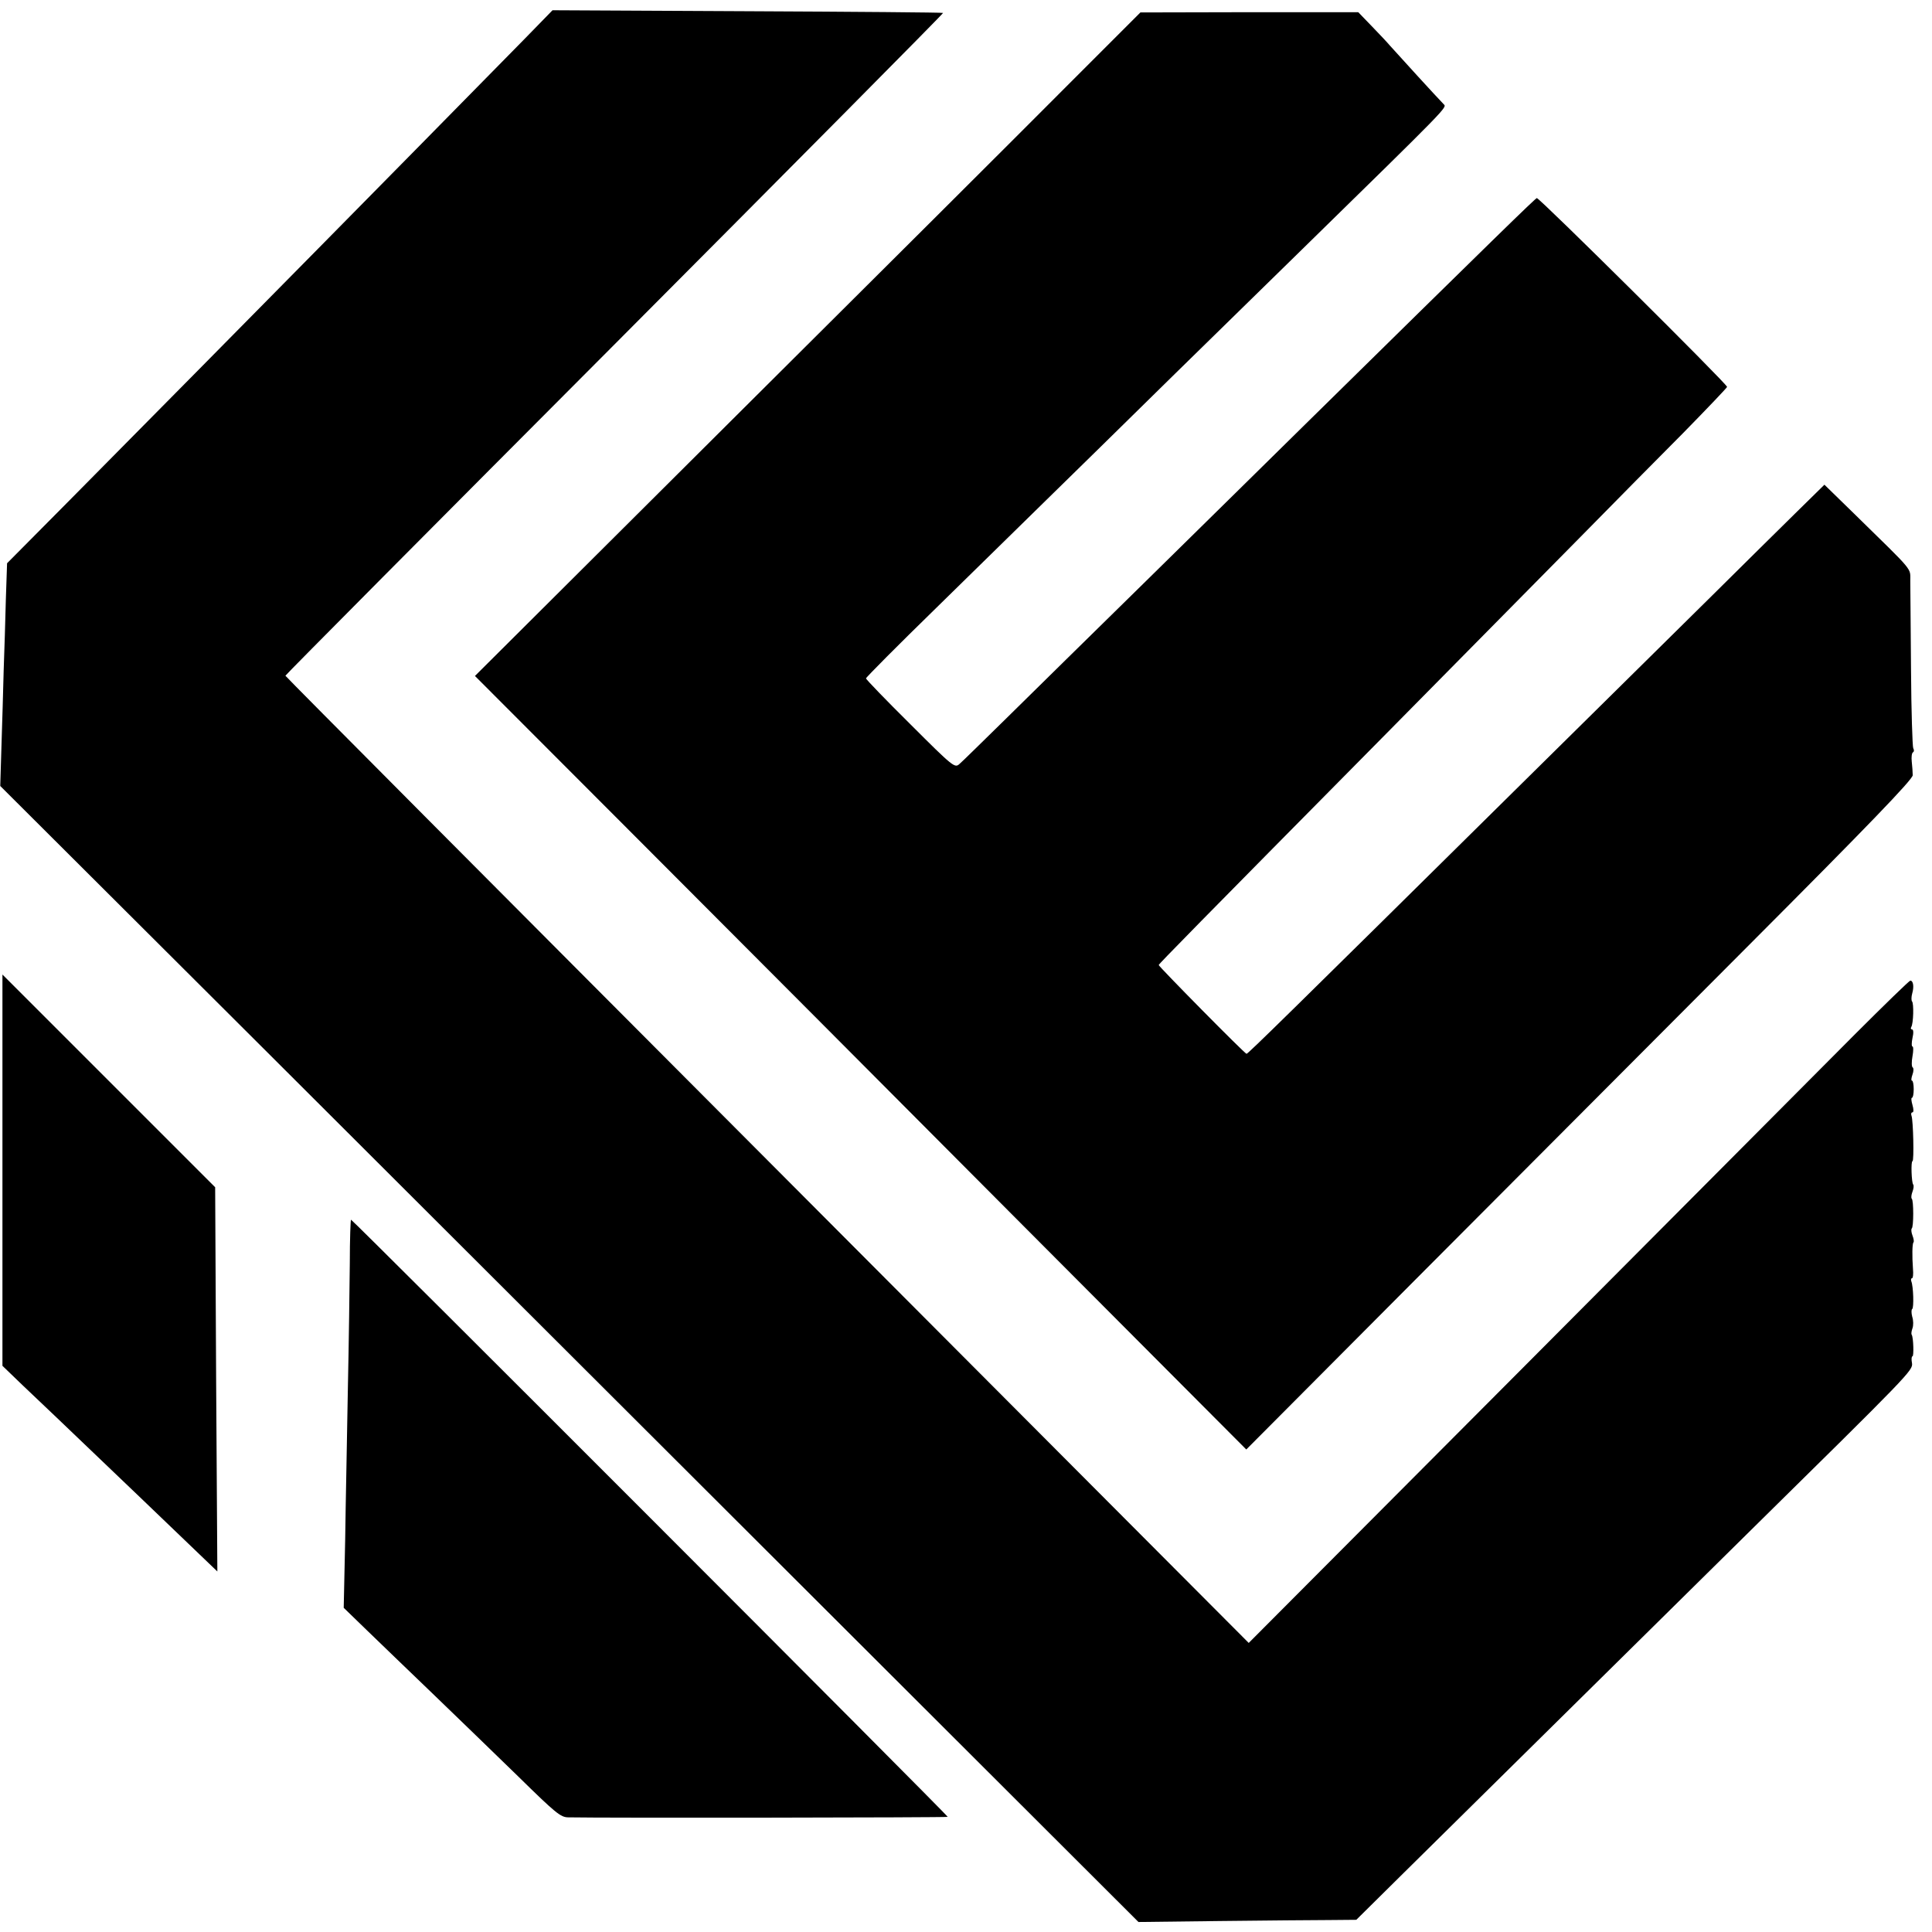
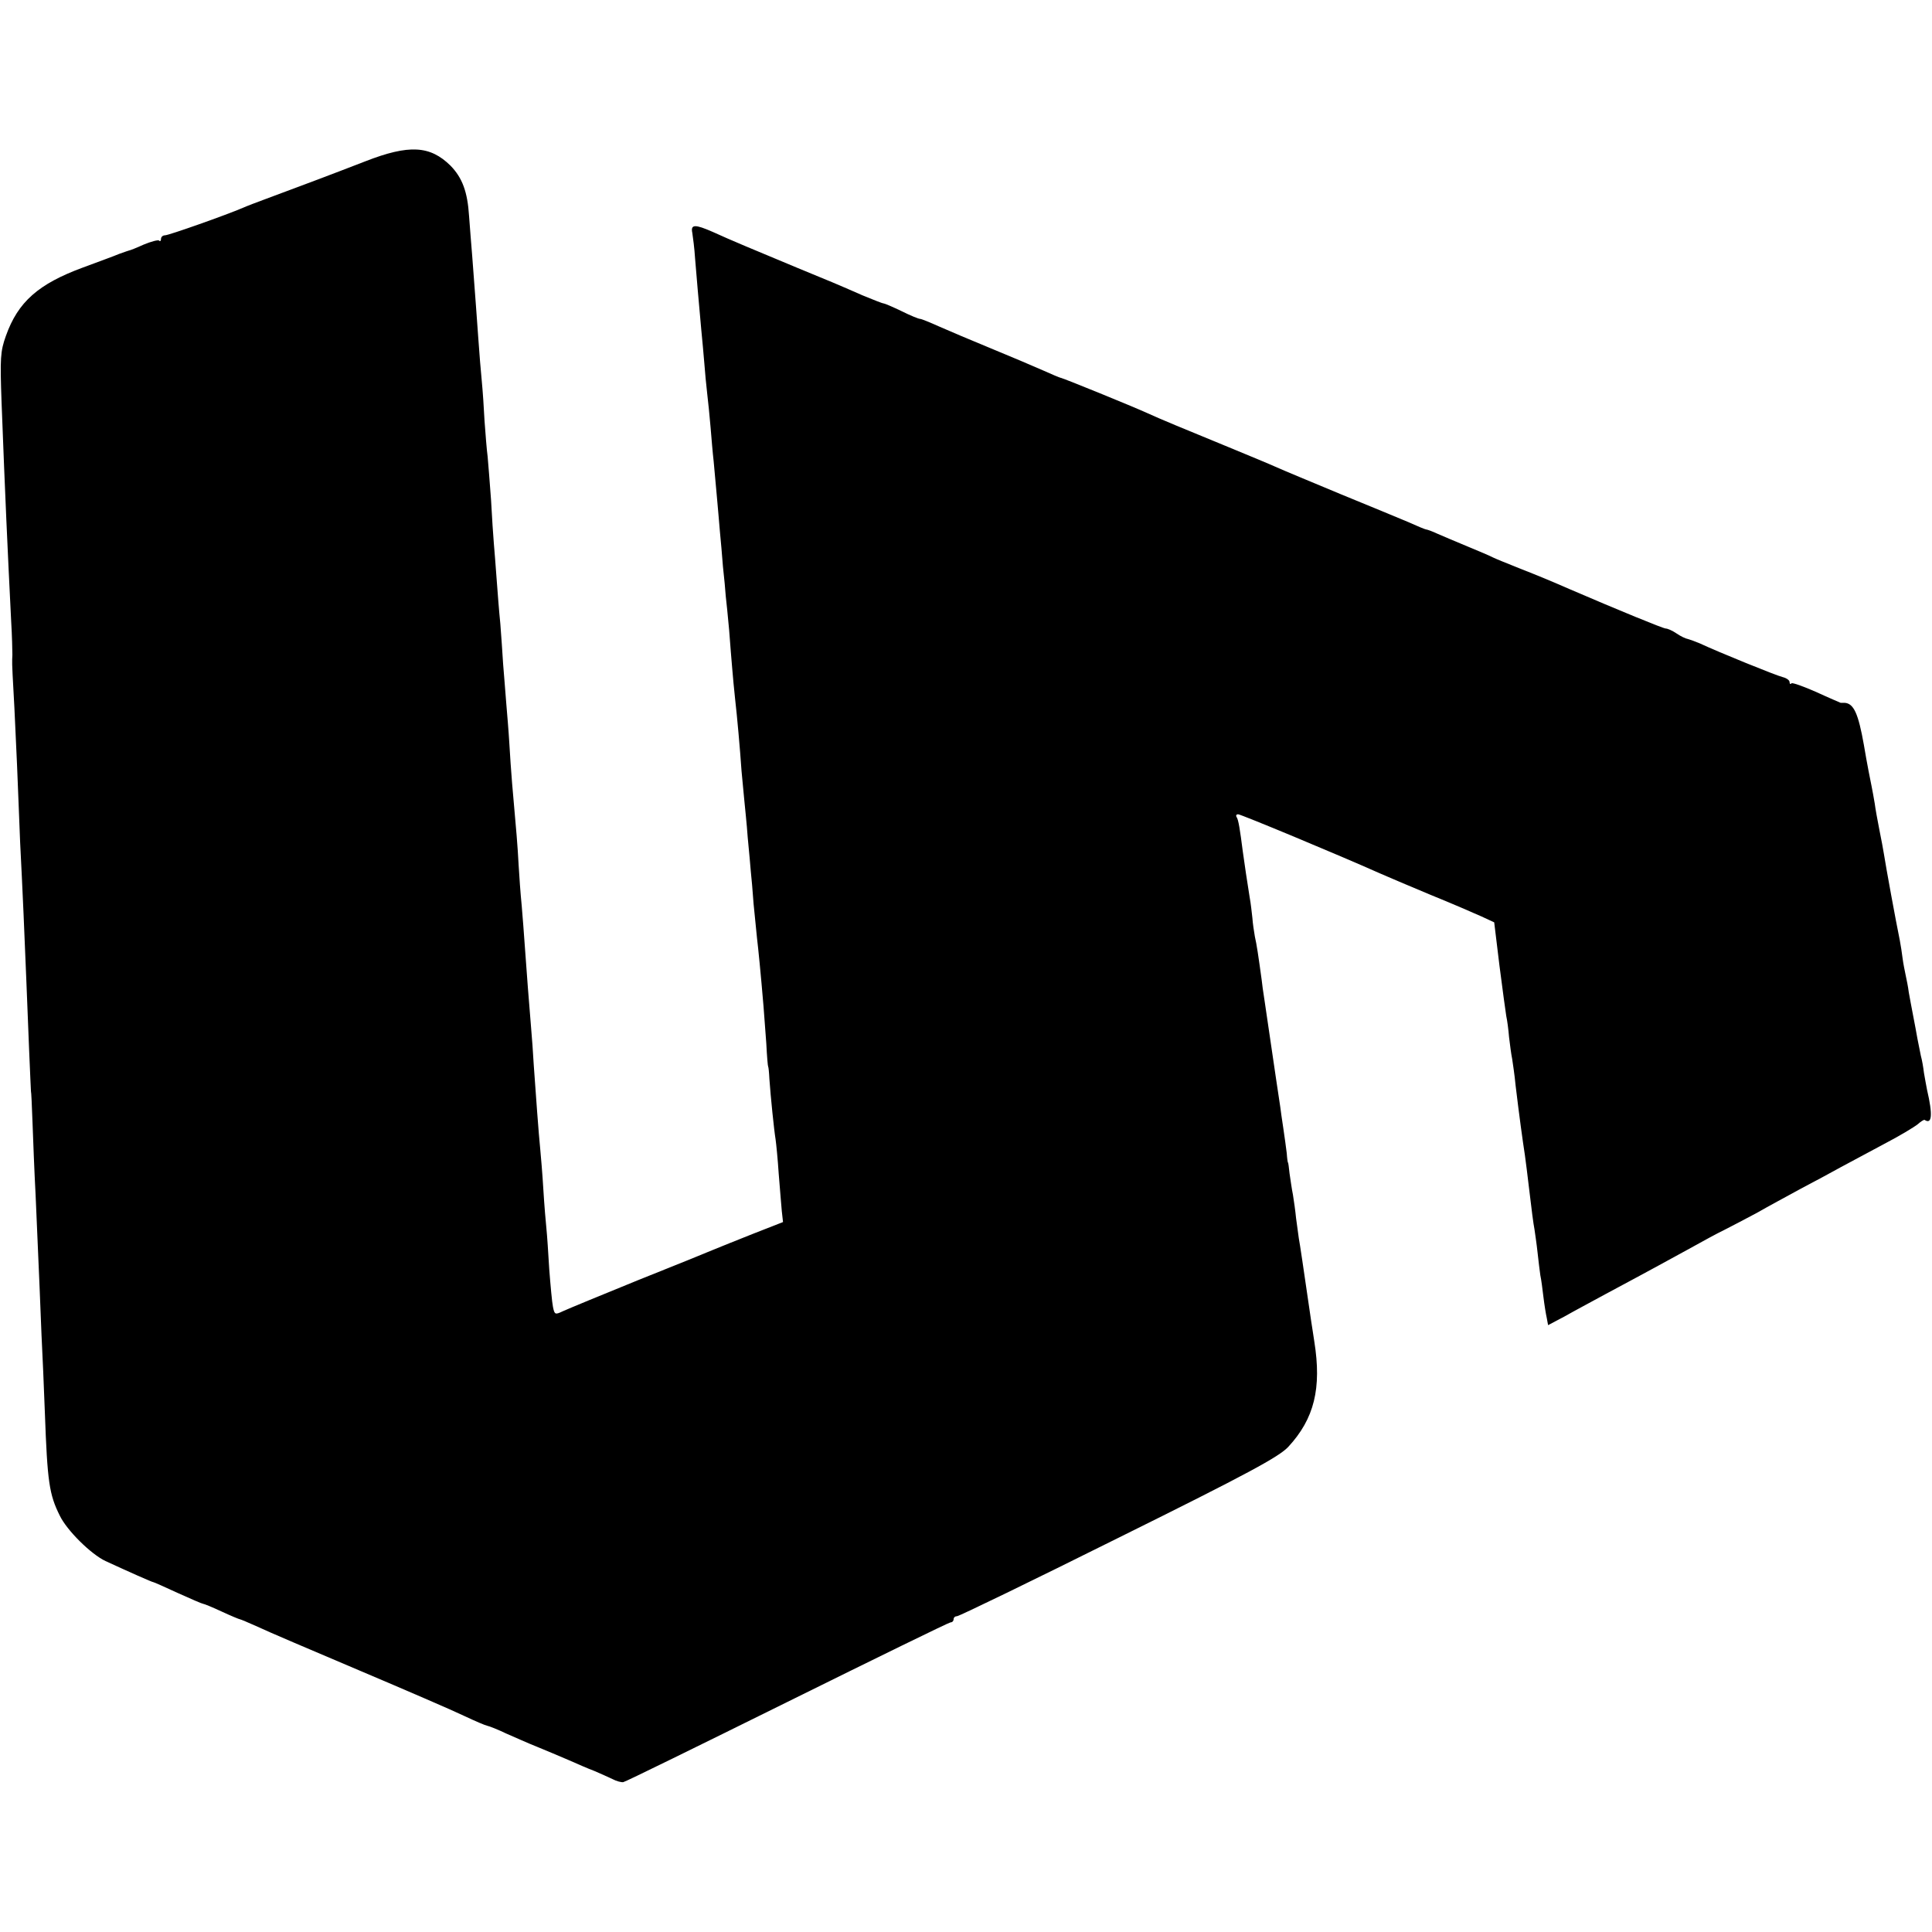
- <svg xmlns="http://www.w3.org/2000/svg" version="1.0" width="792pt" height="792pt" viewBox="0 0 792 792" preserveAspectRatio="xMidYMid meet">
-   <g transform="translate(0,792) scale(0.1,-0.1)" fill="#000000" stroke="none">
-     <path d="M2150 7760 c-104 -106 -621 -632 -1345 -1365 -147 -148 -381 -386 -521 -527 l-255 -257 -5 -148 c-2 -81 -6 -213 -9 -293 -2 -80 -6 -219 -9 -308 l-5 -164 1087 -1084 c597 -596 1647 -1644 2333 -2329 l1246 -1244 334 4 c184 2 385 4 447 4 l112 1 190 188 c188 186 959 947 1408 1390 675 665 684 674 680 704 -3 15 -2 28 2 28 6 0 4 76 -3 88 -3 4 -1 16 3 27 4 11 4 32 -1 47 -4 15 -4 30 0 32 7 5 5 92 -4 114 -2 6 -1 12 3 12 4 0 6 17 4 38 -4 54 -3 104 2 109 3 3 1 15 -4 28 -5 13 -6 26 -3 29 4 3 6 31 6 61 0 30 -2 58 -6 61 -3 3 -2 16 3 29 5 13 6 25 3 29 -7 7 -10 96 -3 96 7 0 3 168 -4 186 -3 8 -1 14 4 14 5 0 5 13 0 30 -5 17 -6 30 -2 30 4 0 7 16 7 35 0 19 -3 35 -7 35 -4 0 -3 11 2 25 5 13 5 27 1 29 -5 3 -5 24 -1 46 4 22 4 40 0 40 -4 0 -4 16 0 35 5 21 4 35 -2 35 -5 0 -6 5 -3 10 9 14 11 98 3 105 -3 4 -3 19 1 33 8 28 4 52 -8 52 -4 0 -106 -99 -227 -220 -120 -121 -729 -732 -1352 -1358 l-1133 -1137 -1974 1980 c-1086 1089 -1975 1982 -1975 1985 0 3 608 615 1350 1359 742 745 1348 1356 1346 1358 -1 2 -362 5 -802 7 l-799 4 -115 -118z" />
-     <path d="M4365 7559 c-170 -171 -784 -783 -1364 -1360 l-1054 -1050 656 -657 c361 -361 1072 -1075 1581 -1586 l925 -928 688 691 c378 379 993 996 1366 1370 500 501 677 685 678 703 0 12 -2 38 -4 56 -2 18 0 35 5 38 5 3 5 10 1 17 -3 6 -8 151 -9 321 -1 171 -3 334 -3 363 -1 58 22 30 -230 277 l-122 119 -112 -110 c-62 -61 -219 -216 -349 -345 -130 -128 -492 -486 -805 -795 -943 -932 -1097 -1083 -1103 -1083 -7 0 -360 358 -360 364 0 4 150 157 952 968 295 299 645 653 778 788 133 135 322 327 421 426 98 100 179 185 179 188 0 12 -771 777 -780 774 -8 -3 -161 -152 -957 -935 -121 -120 -407 -400 -633 -623 -227 -223 -490 -481 -585 -575 -95 -93 -181 -178 -192 -187 -19 -17 -25 -13 -201 163 -100 99 -182 184 -182 188 0 4 129 134 288 289 158 155 361 354 452 443 91 89 329 322 528 518 200 196 433 424 517 506 612 599 597 584 583 598 -20 20 -200 217 -221 241 -10 12 -43 47 -74 79 l-55 57 -446 0 -447 -1 -310 -310z" />
-     <path d="M10 3123 l0 -802 82 -79 c46 -44 108 -103 140 -133 250 -239 471 -450 586 -561 l73 -70 -5 788 -4 787 -436 436 -436 436 0 -802z" />
-     <path d="M1434 2742 c-1 -97 -4 -330 -8 -517 -3 -187 -9 -465 -11 -618 l-6 -278 98 -95 c54 -52 176 -170 272 -262 95 -92 251 -242 345 -334 154 -151 174 -168 206 -168 146 -3 1553 -1 1555 2 4 3 -2439 2448 -2446 2448 -2 0 -5 -80 -5 -178z" />
+ <svg xmlns="http://www.w3.org/2000/svg" version="1.0" width="624pt" height="624pt" viewBox="0 0 624 624" preserveAspectRatio="xMidYMid meet">
+   <g transform="translate(0,624) scale(0.1,-0.1)" fill="#000000" stroke="none">
+     <path d="M1180 5719 c-108 -42 -223 -85 -320 -121 -30 -11 -64 -24 -75 -29 -56 -24 -240 -89 -252 -89 -7 0 -13 -5 -13 -12 0 -6 -3 -9 -6 -5 -3 3 -26 -3 -50 -13 -24 -11 -45 -19 -47 -19 -1 0 -15 -5 -32 -11 -16 -7 -69 -26 -117 -44 -144 -53 -210 -111 -249 -221 -18 -50 -19 -73 -14 -213 12 -315 19 -466 31 -707 3 -49 4 -99 4 -110 -1 -24 -2 -18 4 -125 3 -47 7 -150 11 -230 3 -80 8 -192 10 -250 3 -58 8 -161 11 -230 3 -69 7 -165 9 -215 2 -49 6 -151 9 -225 3 -74 6 -135 6 -135 1 0 3 -45 5 -100 2 -55 6 -161 10 -235 13 -295 15 -349 19 -450 3 -58 8 -172 11 -255 8 -221 14 -262 48 -330 23 -48 101 -125 148 -147 76 -35 150 -68 154 -68 2 0 38 -16 79 -35 42 -19 79 -35 82 -35 3 0 30 -11 60 -25 30 -14 57 -25 59 -25 2 0 28 -11 57 -24 29 -14 177 -77 328 -141 151 -64 304 -130 339 -147 36 -17 69 -31 75 -32 6 -1 34 -12 61 -25 28 -12 72 -32 100 -43 27 -11 72 -30 100 -42 27 -12 66 -29 85 -36 19 -8 45 -20 58 -26 13 -7 29 -11 35 -10 7 1 245 118 530 259 285 141 522 257 527 257 6 0 10 5 10 10 0 6 5 10 11 10 7 0 242 114 523 254 420 208 517 261 547 293 84 91 108 189 84 340 -3 18 -7 48 -10 65 -27 185 -36 247 -40 268 -2 14 -6 43 -9 66 -2 22 -7 56 -10 75 -4 19 -8 50 -11 69 -2 19 -4 35 -5 35 -1 0 -3 14 -4 30 -2 17 -7 53 -11 80 -4 28 -9 59 -10 70 -3 17 -16 108 -51 345 -4 25 -8 54 -9 65 -11 80 -16 114 -22 140 -3 17 -7 44 -8 60 -2 17 -5 47 -9 68 -8 49 -16 104 -22 147 -9 70 -14 103 -20 111 -3 5 -1 9 5 9 9 0 326 -132 456 -190 22 -10 96 -41 165 -70 69 -28 143 -60 165 -70 l41 -19 17 -140 c10 -78 20 -151 22 -163 3 -13 7 -43 9 -68 3 -25 7 -56 10 -70 2 -14 8 -52 11 -85 12 -100 23 -180 30 -225 2 -14 9 -68 15 -120 6 -52 13 -106 16 -120 2 -14 7 -47 10 -75 3 -27 7 -61 9 -74 3 -13 7 -45 10 -70 3 -25 8 -56 11 -69 l4 -22 53 28 c28 16 88 48 132 72 157 84 211 114 275 149 36 20 85 47 110 59 25 13 72 37 105 55 33 19 96 53 140 77 44 23 103 55 130 70 28 15 91 49 140 75 50 26 98 55 109 64 10 9 20 15 22 14 24 -16 27 16 8 97 -3 14 -7 39 -10 55 -2 17 -6 41 -10 55 -3 14 -8 39 -11 55 -3 17 -9 50 -14 75 -5 25 -11 59 -14 75 -2 17 -7 41 -10 55 -3 14 -8 39 -10 55 -2 17 -6 42 -9 58 -13 63 -45 238 -51 277 -2 14 -9 50 -15 80 -6 30 -13 69 -15 85 -3 17 -7 41 -10 55 -3 14 -15 74 -25 134 -18 102 -33 134 -62 136 -5 0 -10 0 -13 0 -2 1 -38 16 -79 35 -41 18 -77 31 -80 28 -3 -4 -6 -2 -6 4 0 6 -10 13 -22 16 -21 5 -206 80 -268 109 -14 6 -31 12 -38 14 -7 1 -24 9 -37 18 -13 9 -29 16 -35 16 -8 0 -152 59 -310 127 -62 27 -93 40 -164 68 -38 15 -77 31 -85 35 -9 5 -45 20 -81 35 -36 15 -79 33 -97 41 -17 8 -34 14 -37 14 -3 0 -29 11 -58 24 -29 12 -127 53 -218 90 -91 38 -183 76 -205 86 -22 10 -92 39 -155 65 -144 59 -226 93 -265 111 -46 21 -274 114 -280 114 -2 0 -28 11 -57 24 -29 13 -105 45 -168 71 -63 26 -139 58 -168 71 -29 13 -56 24 -60 24 -5 0 -32 11 -60 25 -29 14 -55 25 -58 25 -4 0 -34 12 -68 26 -82 36 -106 46 -211 89 -144 60 -214 89 -273 116 -57 25 -72 25 -66 -3 2 -13 7 -50 9 -83 5 -63 11 -129 20 -230 3 -33 8 -82 10 -110 2 -27 6 -70 9 -95 3 -25 8 -74 11 -110 3 -36 7 -85 10 -110 2 -25 7 -74 10 -110 3 -36 8 -87 10 -115 3 -27 7 -79 10 -115 4 -36 8 -78 9 -95 2 -16 7 -66 11 -110 3 -44 8 -100 10 -125 2 -25 6 -67 9 -95 7 -61 16 -162 21 -235 3 -30 7 -73 9 -95 2 -22 8 -76 11 -120 4 -44 9 -93 10 -110 2 -16 6 -64 9 -105 4 -41 9 -91 11 -110 4 -33 12 -113 21 -220 2 -25 6 -79 9 -120 2 -41 5 -75 6 -75 1 0 3 -18 4 -40 4 -57 15 -165 20 -195 2 -14 7 -63 10 -110 4 -47 8 -101 10 -121 l4 -36 -97 -38 c-53 -21 -110 -44 -127 -51 -16 -7 -127 -52 -245 -99 -118 -48 -227 -93 -242 -100 -25 -12 -27 -11 -32 14 -3 14 -8 69 -12 121 -3 52 -7 111 -9 130 -2 19 -7 77 -10 127 -3 51 -8 110 -10 130 -5 48 -15 186 -21 272 -2 36 -6 93 -9 126 -6 70 -14 175 -20 260 -2 33 -7 92 -10 130 -4 39 -8 98 -10 132 -3 59 -7 106 -21 263 -3 36 -7 94 -9 130 -2 36 -7 94 -10 130 -3 36 -7 92 -10 125 -2 33 -6 92 -9 130 -4 39 -9 104 -12 145 -3 41 -7 93 -9 115 -2 22 -6 85 -9 140 -4 55 -9 118 -11 140 -3 22 -7 74 -10 115 -2 41 -6 100 -9 130 -3 30 -8 91 -11 135 -5 75 -9 121 -20 270 -3 33 -7 90 -10 127 -5 79 -22 124 -60 163 -66 65 -134 69 -275 14z" />
  </g>
</svg>
